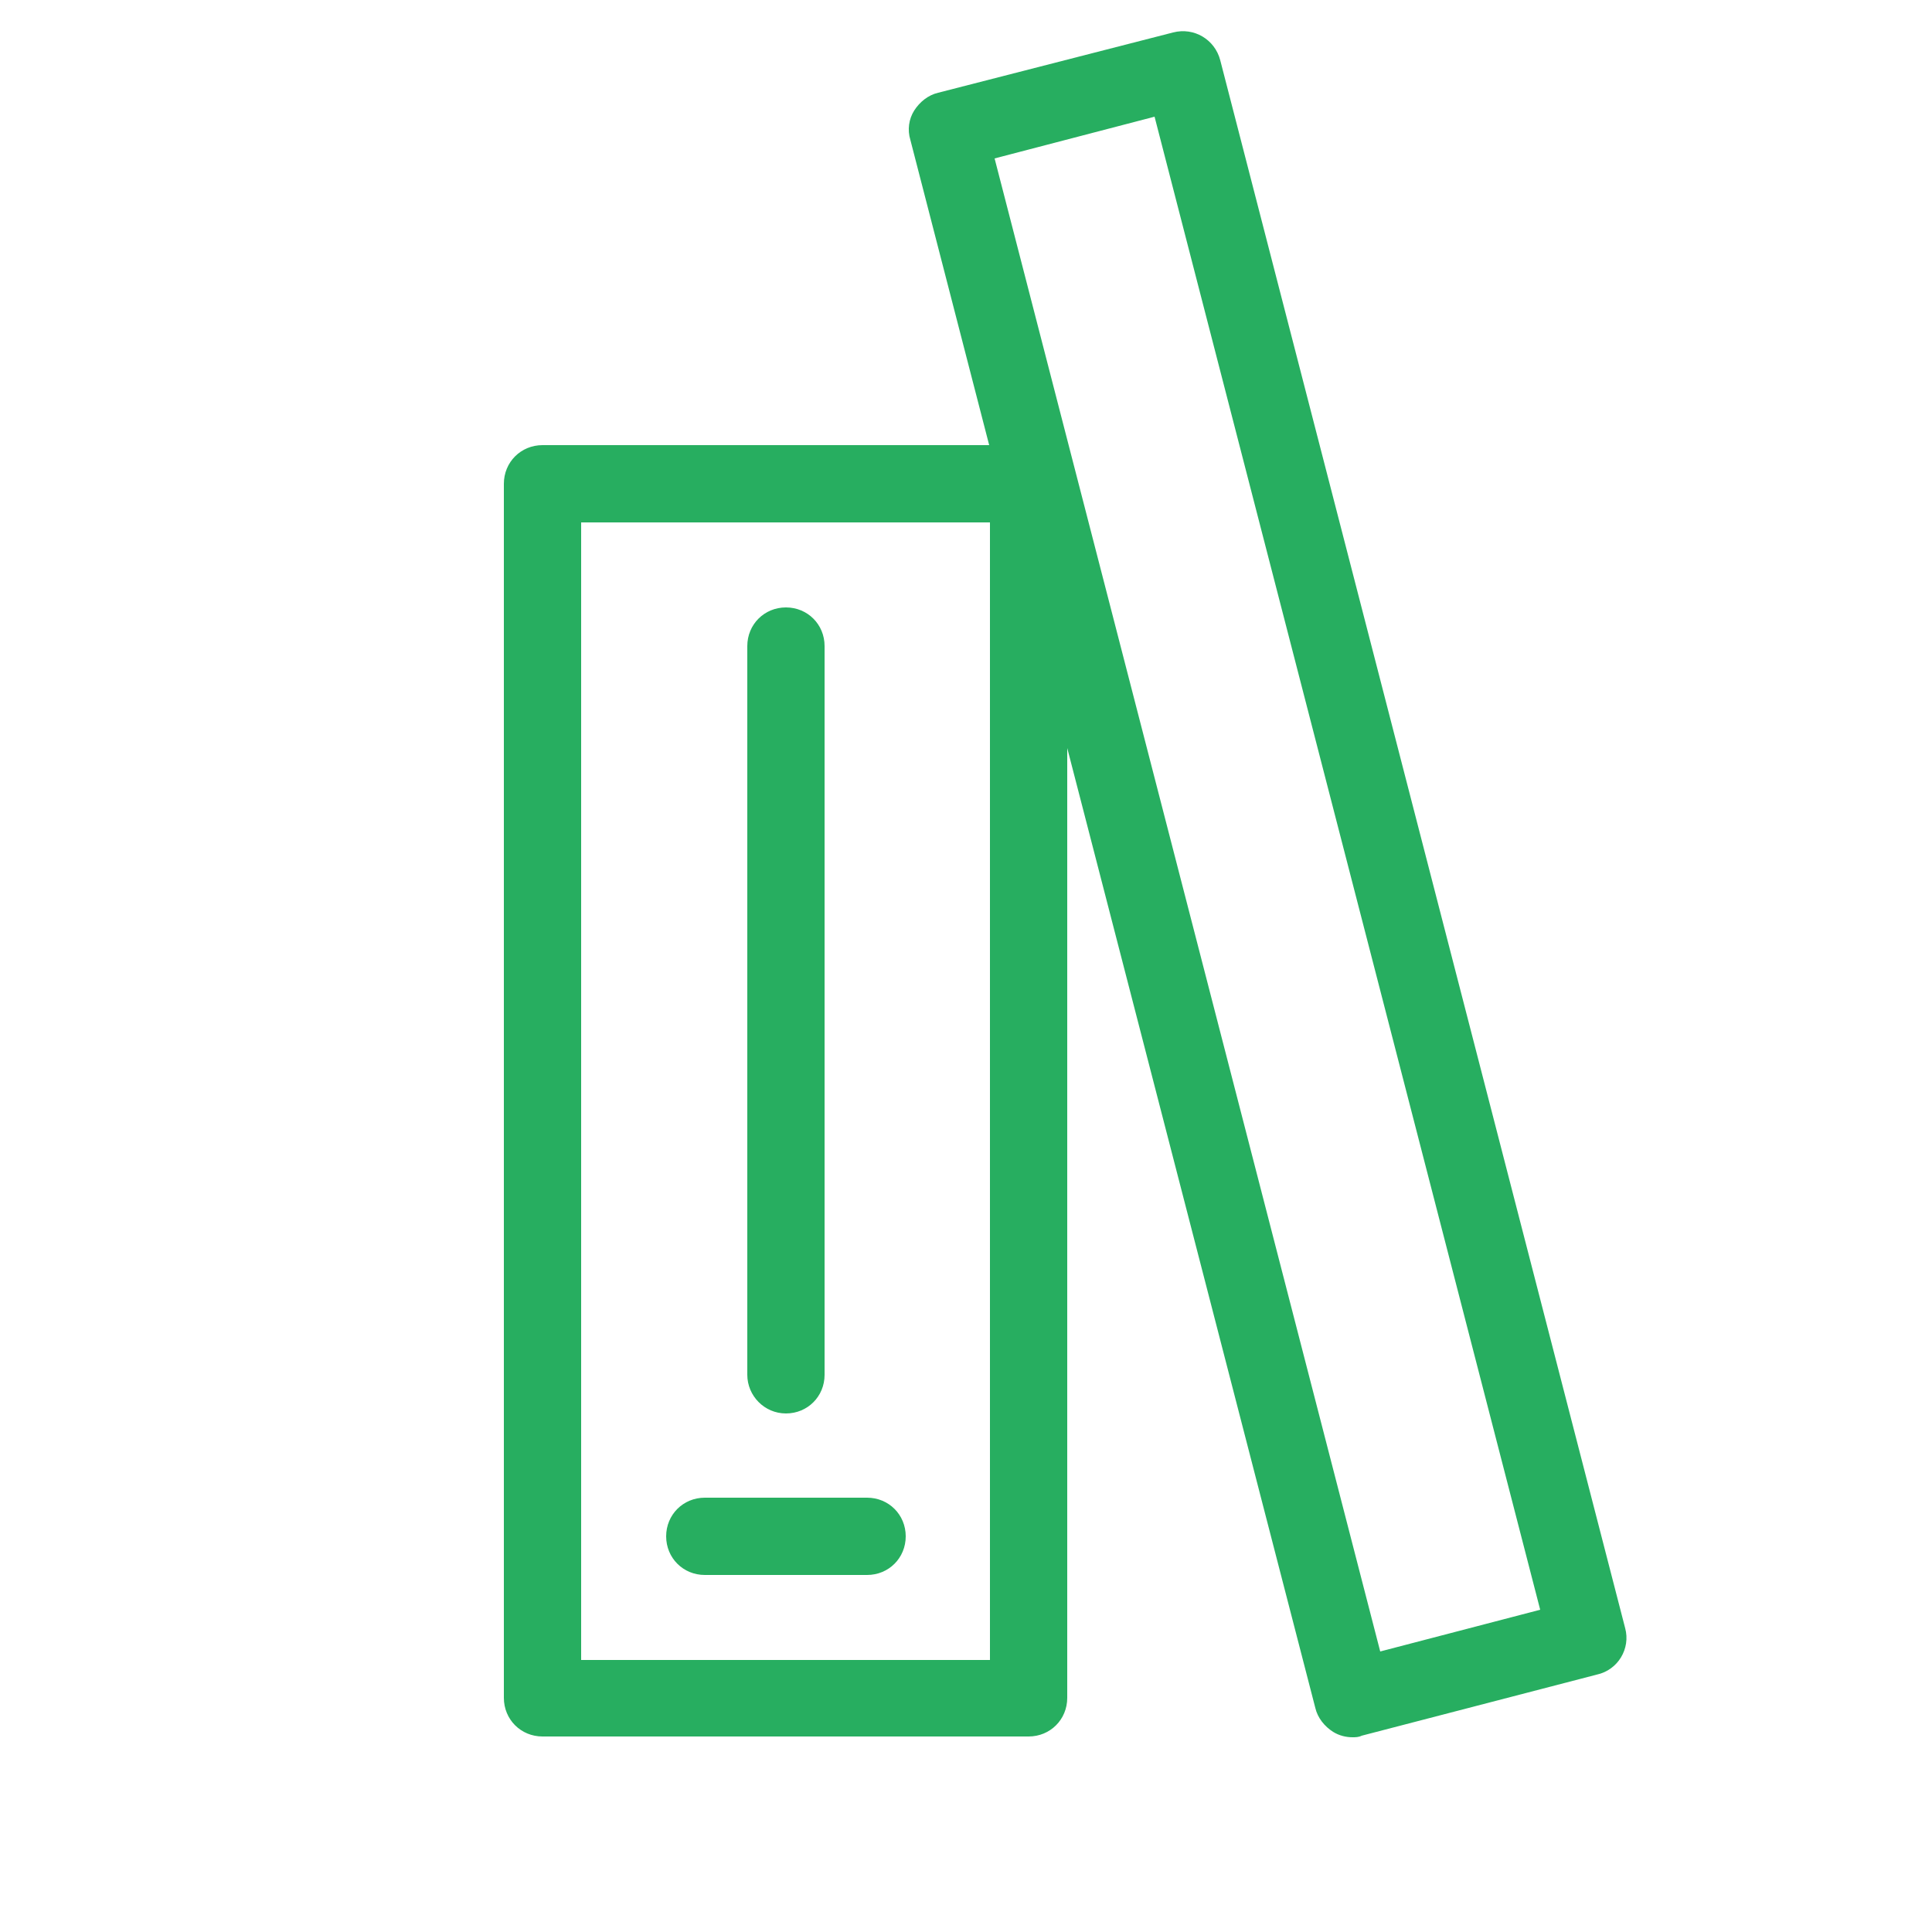
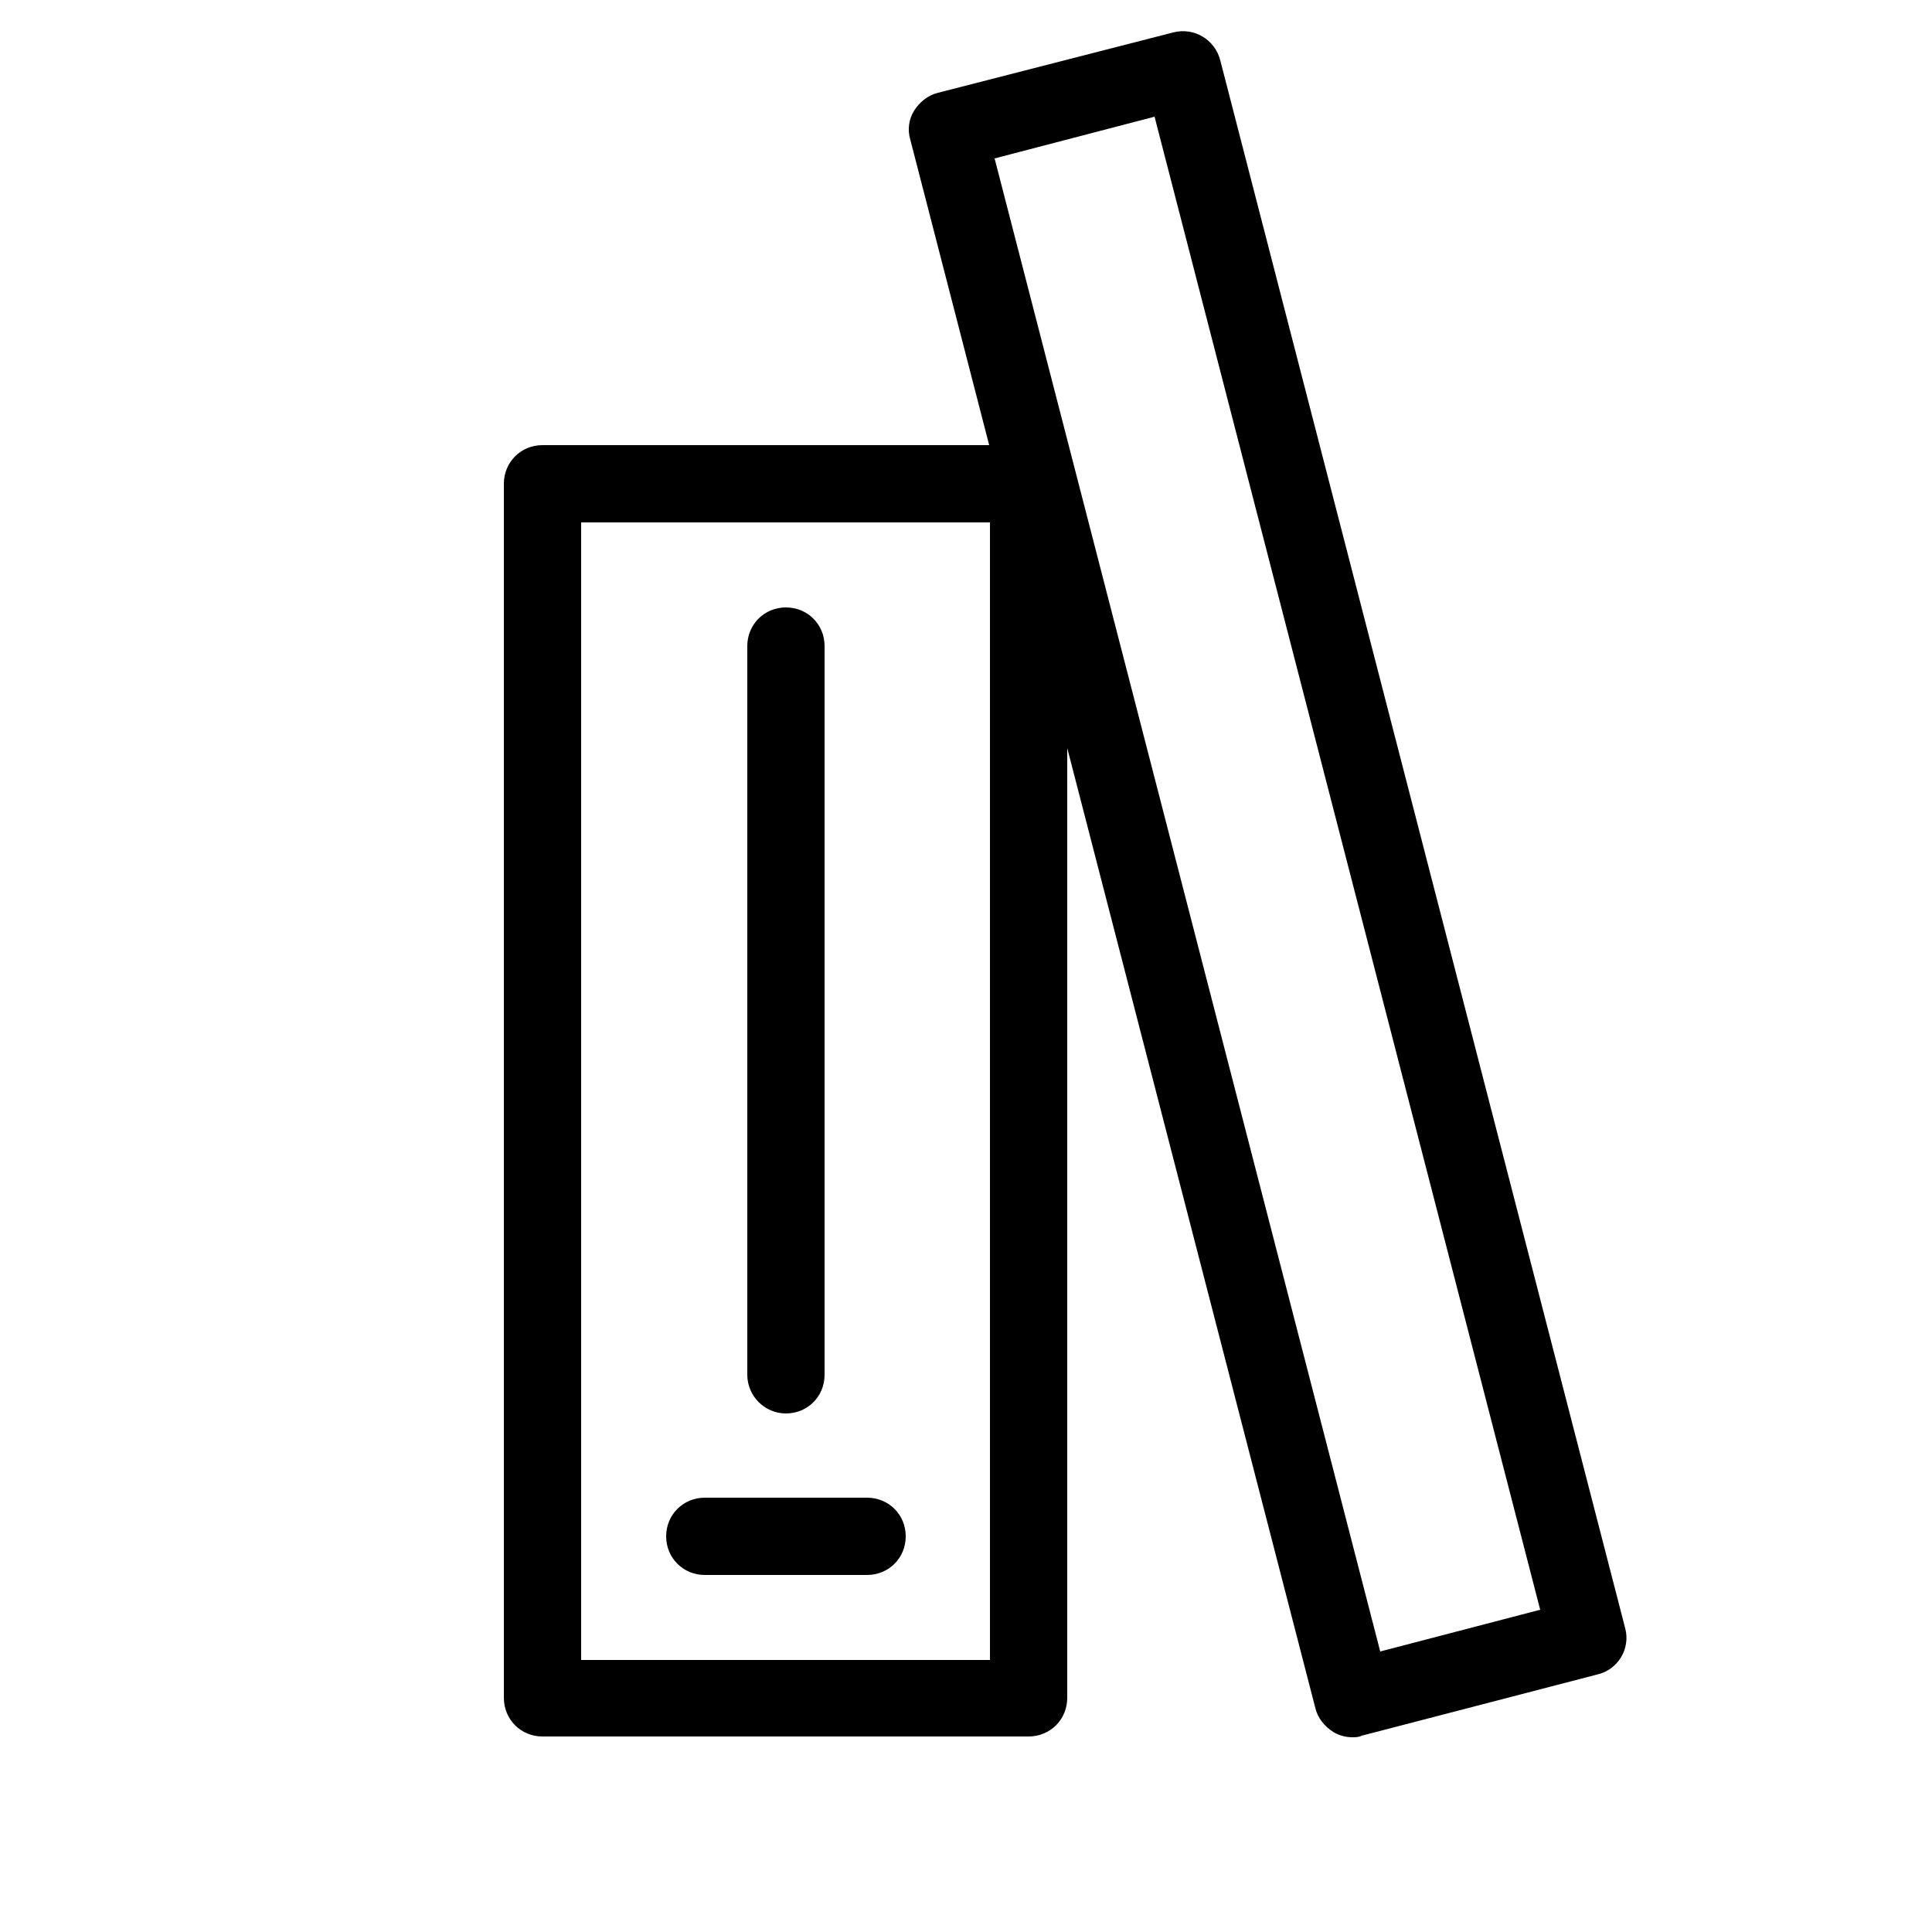
- <svg xmlns="http://www.w3.org/2000/svg" version="1.1" id="Ebene_1" x="0px" y="0px" width="25px" height="25px" viewBox="0 0 25 25" style="enable-background:new 0 0 25 25;" xml:space="preserve">
-   <style type="text/css">
- 	.st0{fill:#27AE60;}
- </style>
-   <path id="XMLID_10_" class="st0" d="M9.12,20.38h2.1c0.28,0,0.5-0.22,0.5-0.5s-0.22-0.5-0.5-0.5h-2.1c-0.28,0-0.5,0.22-0.5,0.5  S8.84,20.38,9.12,20.38z" />
-   <path id="XMLID_11_" class="st0" d="M10.17,18.29c0.28,0,0.5-0.22,0.5-0.5V8.36c0-0.28-0.22-0.5-0.5-0.5s-0.5,0.22-0.5,0.5v9.43  C9.67,18.06,9.89,18.29,10.17,18.29z" />
-   <path id="XMLID_14_" class="st0" d="M21.03,21.07L15.79,0.78c-0.07-0.27-0.34-0.43-0.61-0.36L12.14,1.2  c-0.13,0.03-0.24,0.12-0.31,0.23s-0.09,0.25-0.05,0.38l1.02,3.95H7.02c-0.28,0-0.5,0.22-0.5,0.5v15.71c0,0.28,0.22,0.5,0.5,0.5h6.29  c0.28,0,0.5-0.22,0.5-0.5V9.68l3.21,12.42c0.03,0.13,0.12,0.24,0.23,0.31c0.08,0.05,0.17,0.07,0.25,0.07c0.04,0,0.08,0,0.12-0.02  l3.04-0.79C20.94,21.61,21.1,21.33,21.03,21.07z M12.81,21.48H7.52V6.76h5.29V21.48z M17.86,21.37L12.87,2.05l2.07-0.54l4.99,19.32  L17.86,21.37z" />
+ <svg width="25px" height="25px" viewBox="0 0 25 25">
+   <path d="M9.12,20.38h2.1c0.28,0,0.5-0.22,0.5-0.5s-0.22-0.5-0.5-0.5h-2.1c-0.28,0-0.5,0.22-0.5,0.5  S8.84,20.38,9.12,20.38z" />
+   <path d="M10.17,18.29c0.28,0,0.5-0.22,0.5-0.5V8.36c0-0.28-0.22-0.5-0.5-0.5s-0.5,0.22-0.5,0.5v9.43  C9.67,18.06,9.89,18.29,10.17,18.29z" />
+   <path d="M21.03,21.07L15.79,0.78c-0.07-0.27-0.34-0.43-0.61-0.36L12.14,1.2  c-0.13,0.03-0.24,0.12-0.31,0.23s-0.09,0.25-0.05,0.38l1.02,3.95H7.02c-0.28,0-0.5,0.22-0.5,0.5v15.71c0,0.28,0.22,0.5,0.5,0.5h6.29  c0.28,0,0.5-0.22,0.5-0.5V9.68l3.21,12.42c0.03,0.13,0.12,0.24,0.23,0.31c0.08,0.05,0.17,0.07,0.25,0.07c0.04,0,0.08,0,0.12-0.02  l3.04-0.79C20.94,21.61,21.1,21.33,21.03,21.07z M12.81,21.48H7.52V6.76h5.29V21.48z M17.86,21.37L12.87,2.05l2.07-0.54l4.99,19.32  L17.86,21.37z" />
</svg>
